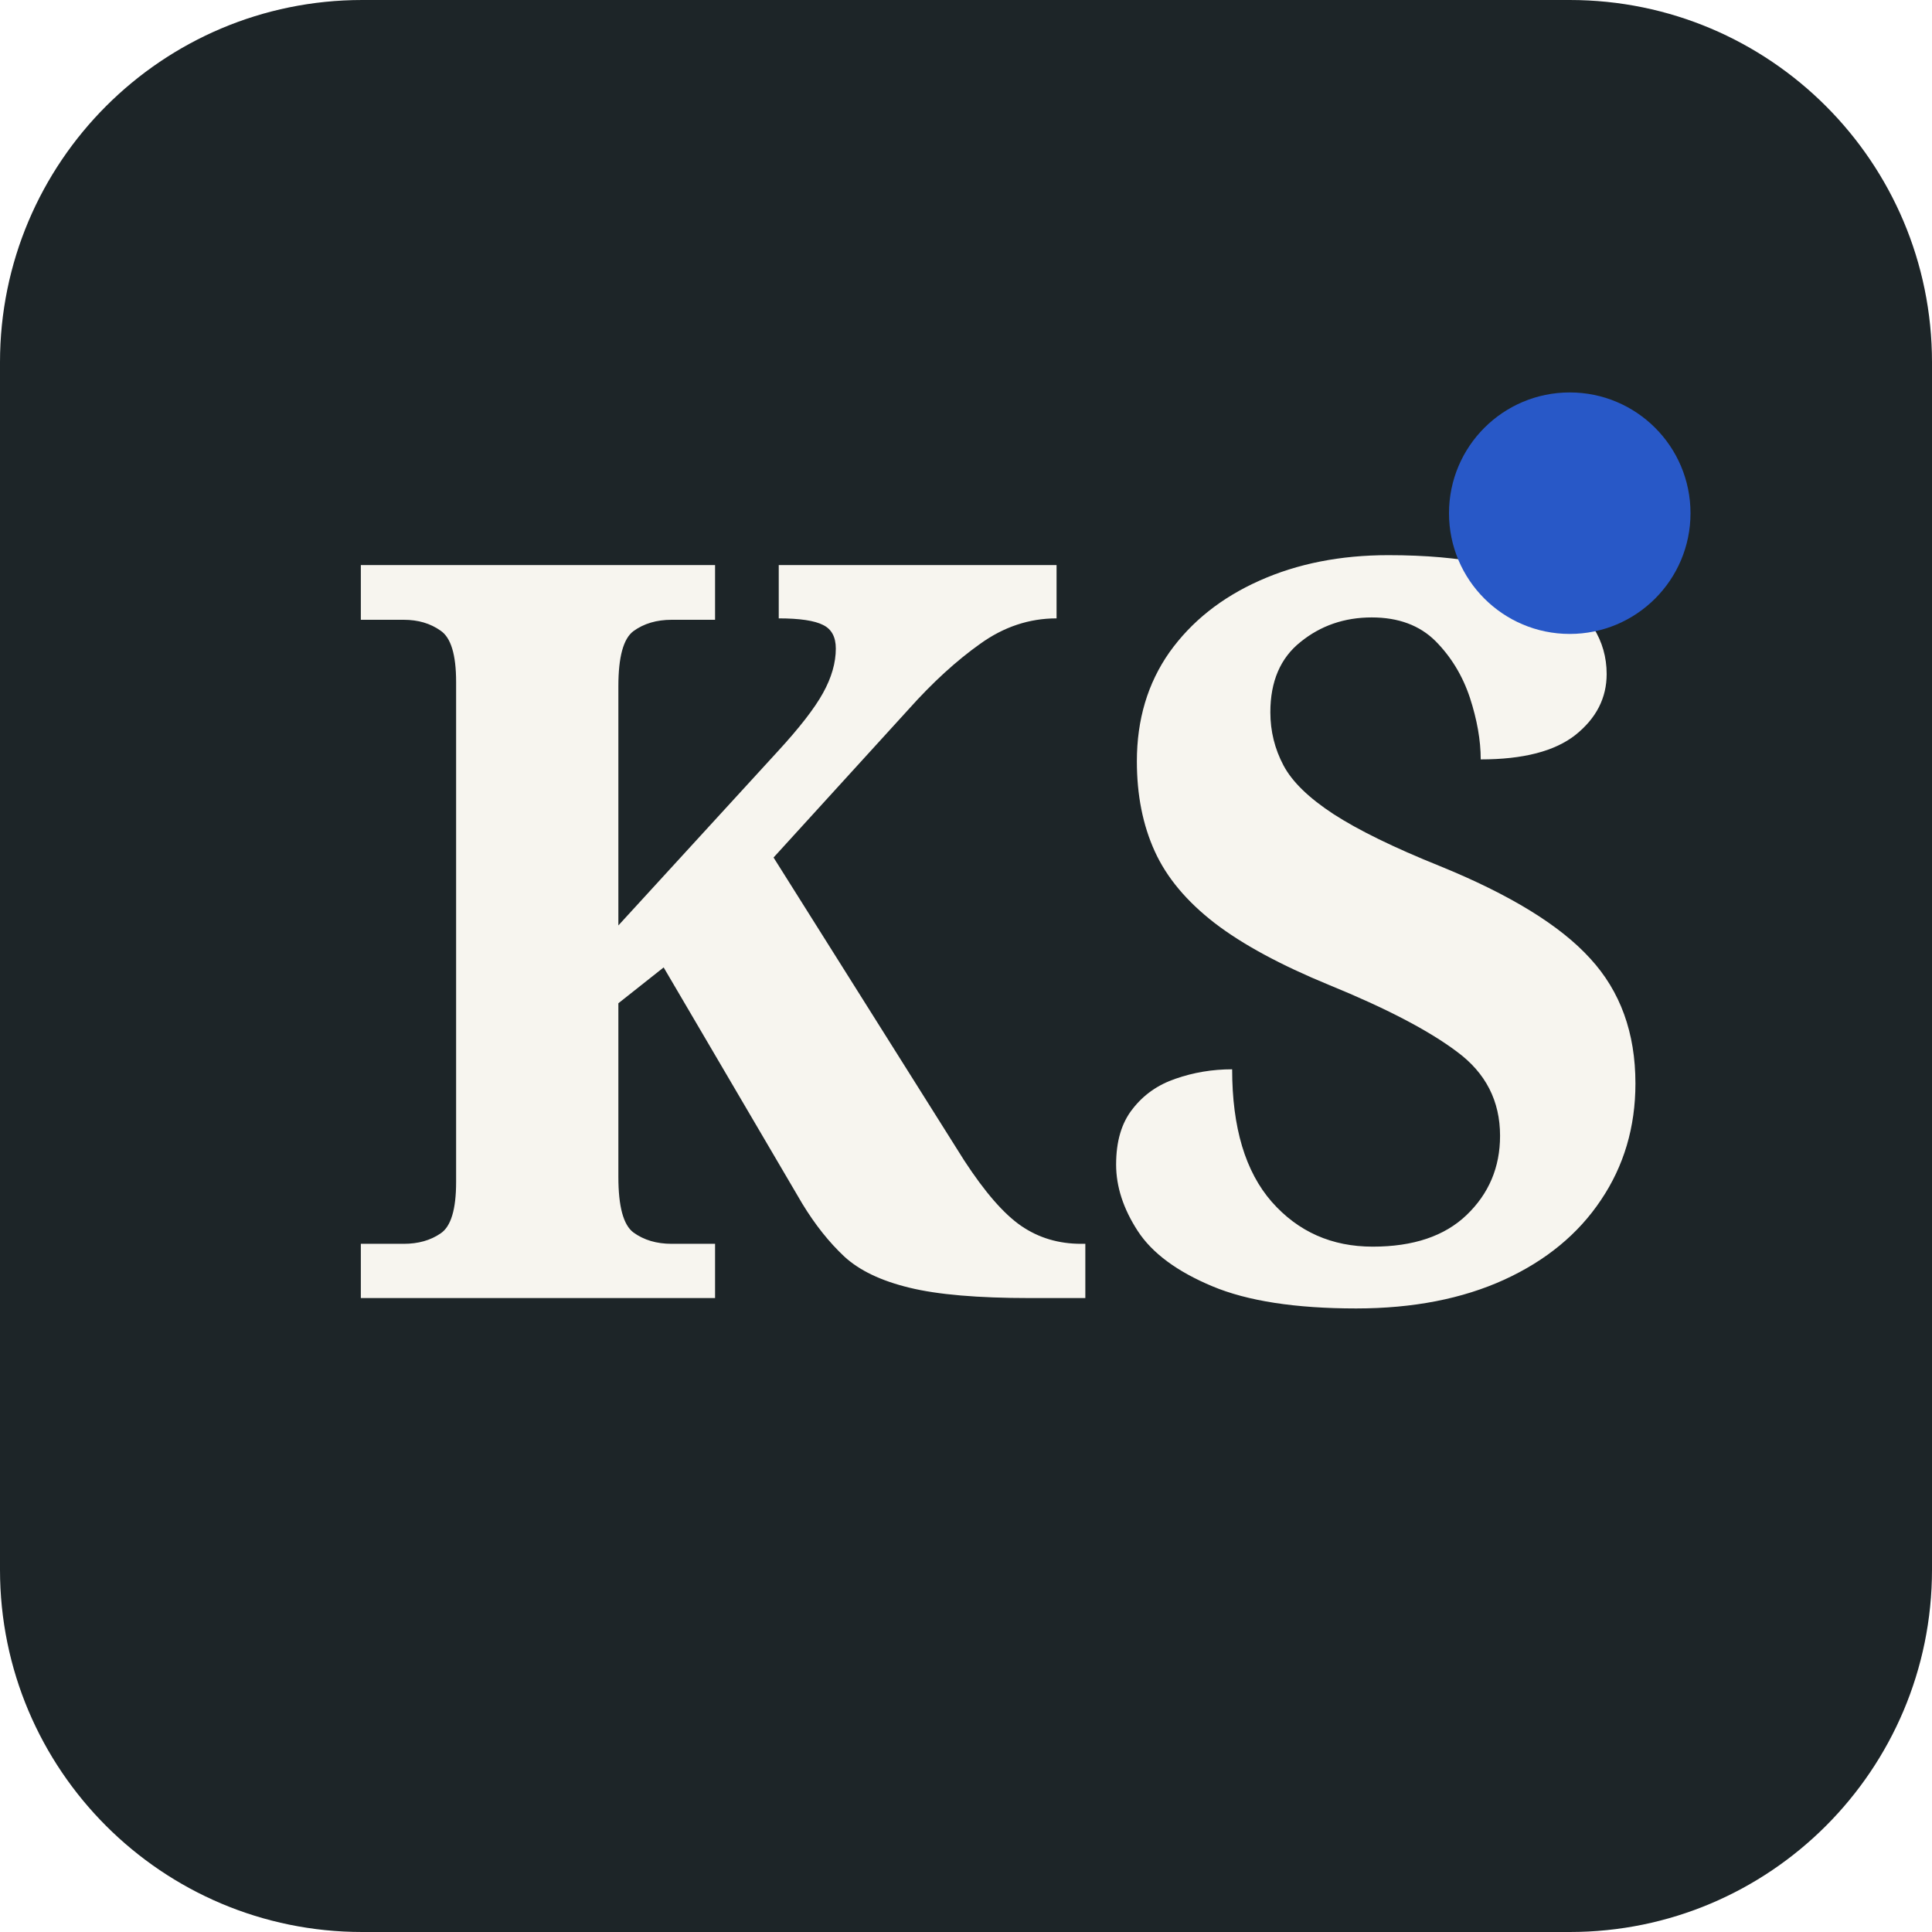
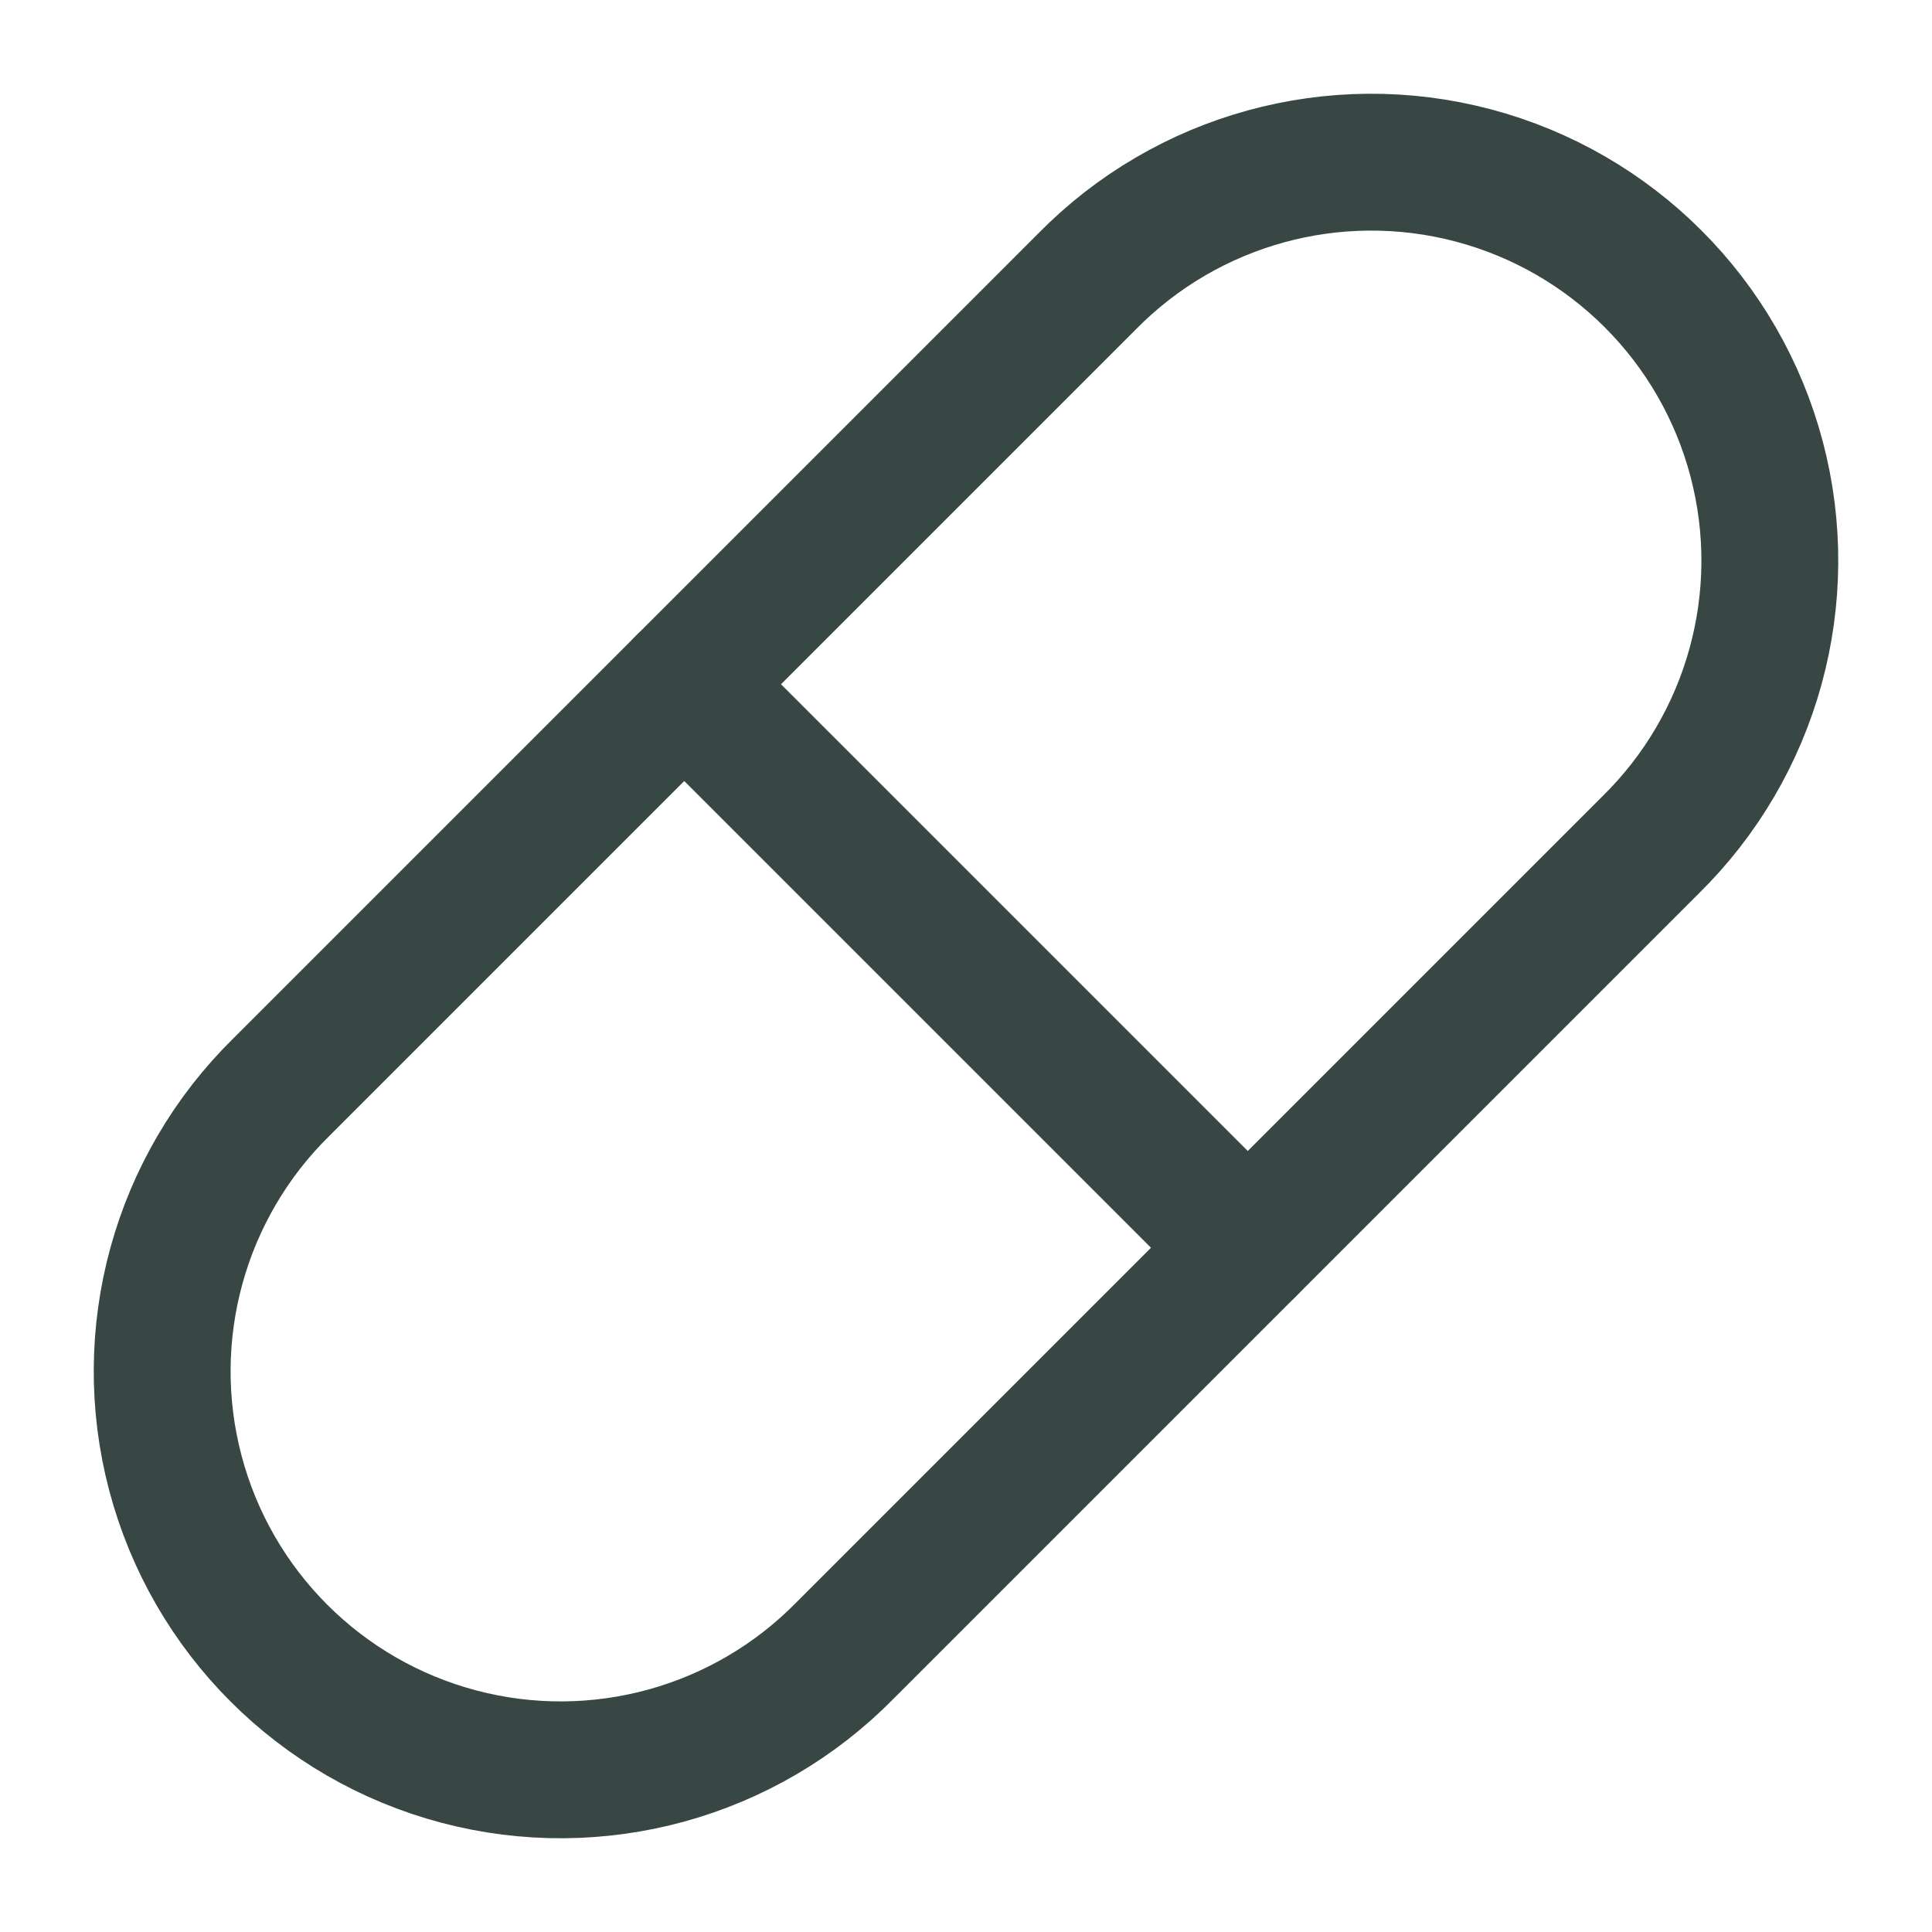
- <svg xmlns="http://www.w3.org/2000/svg" viewBox="0 0 64 64">
-   <rect width="64" height="64" rx="12" fill="#1d2528" />
-   <text x="11" y="43" fill="#f7f5ef" font-family="Georgia, serif" font-size="34" font-weight="700">KS</text>
-   <circle cx="52" cy="17" r="4" fill="#2858c7" />
+ <svg xmlns="http://www.w3.org/2000/svg" viewBox="0 0 24 24" fill="none" stroke="#384743" stroke-width="1.7" stroke-linecap="round" stroke-linejoin="round">
+   <path d="m10.5 20.5 10-10a4.95 4.95 0 1 0-7-7l-10 10a4.95 4.95 0 1 0 7 7Z" />
+   <path d="m8.5 8.5 7 7" />
</svg>
